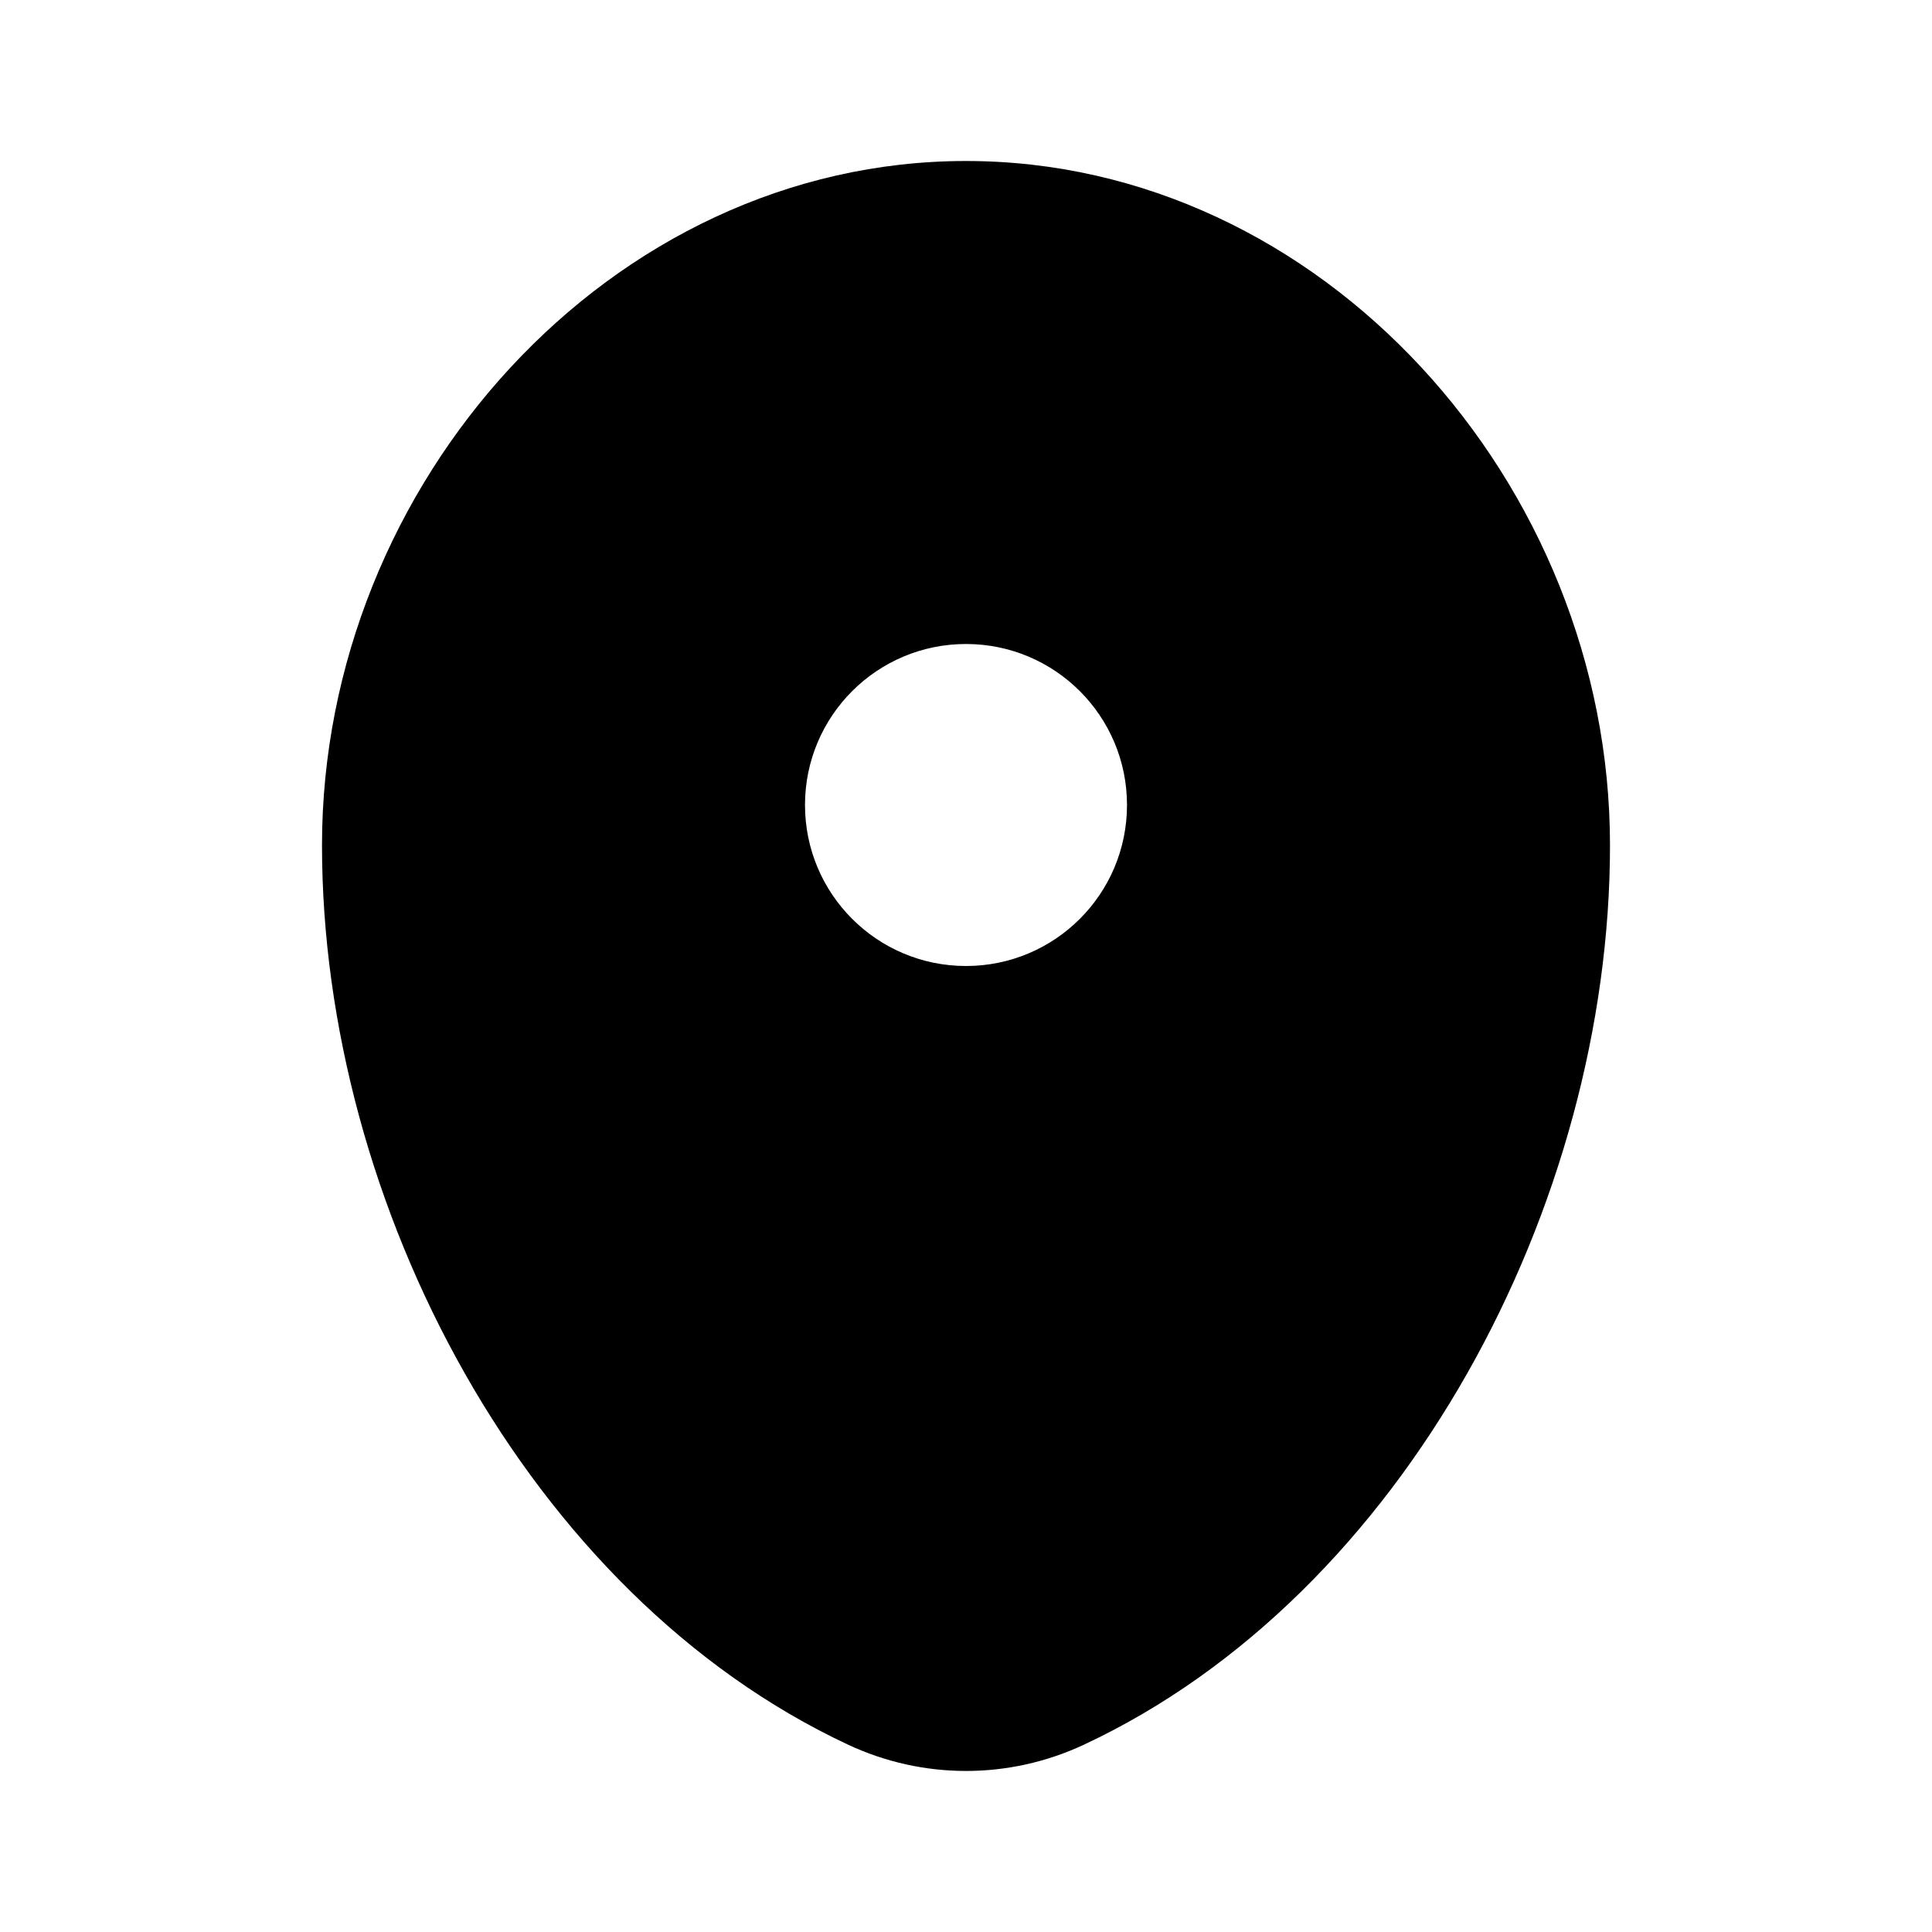
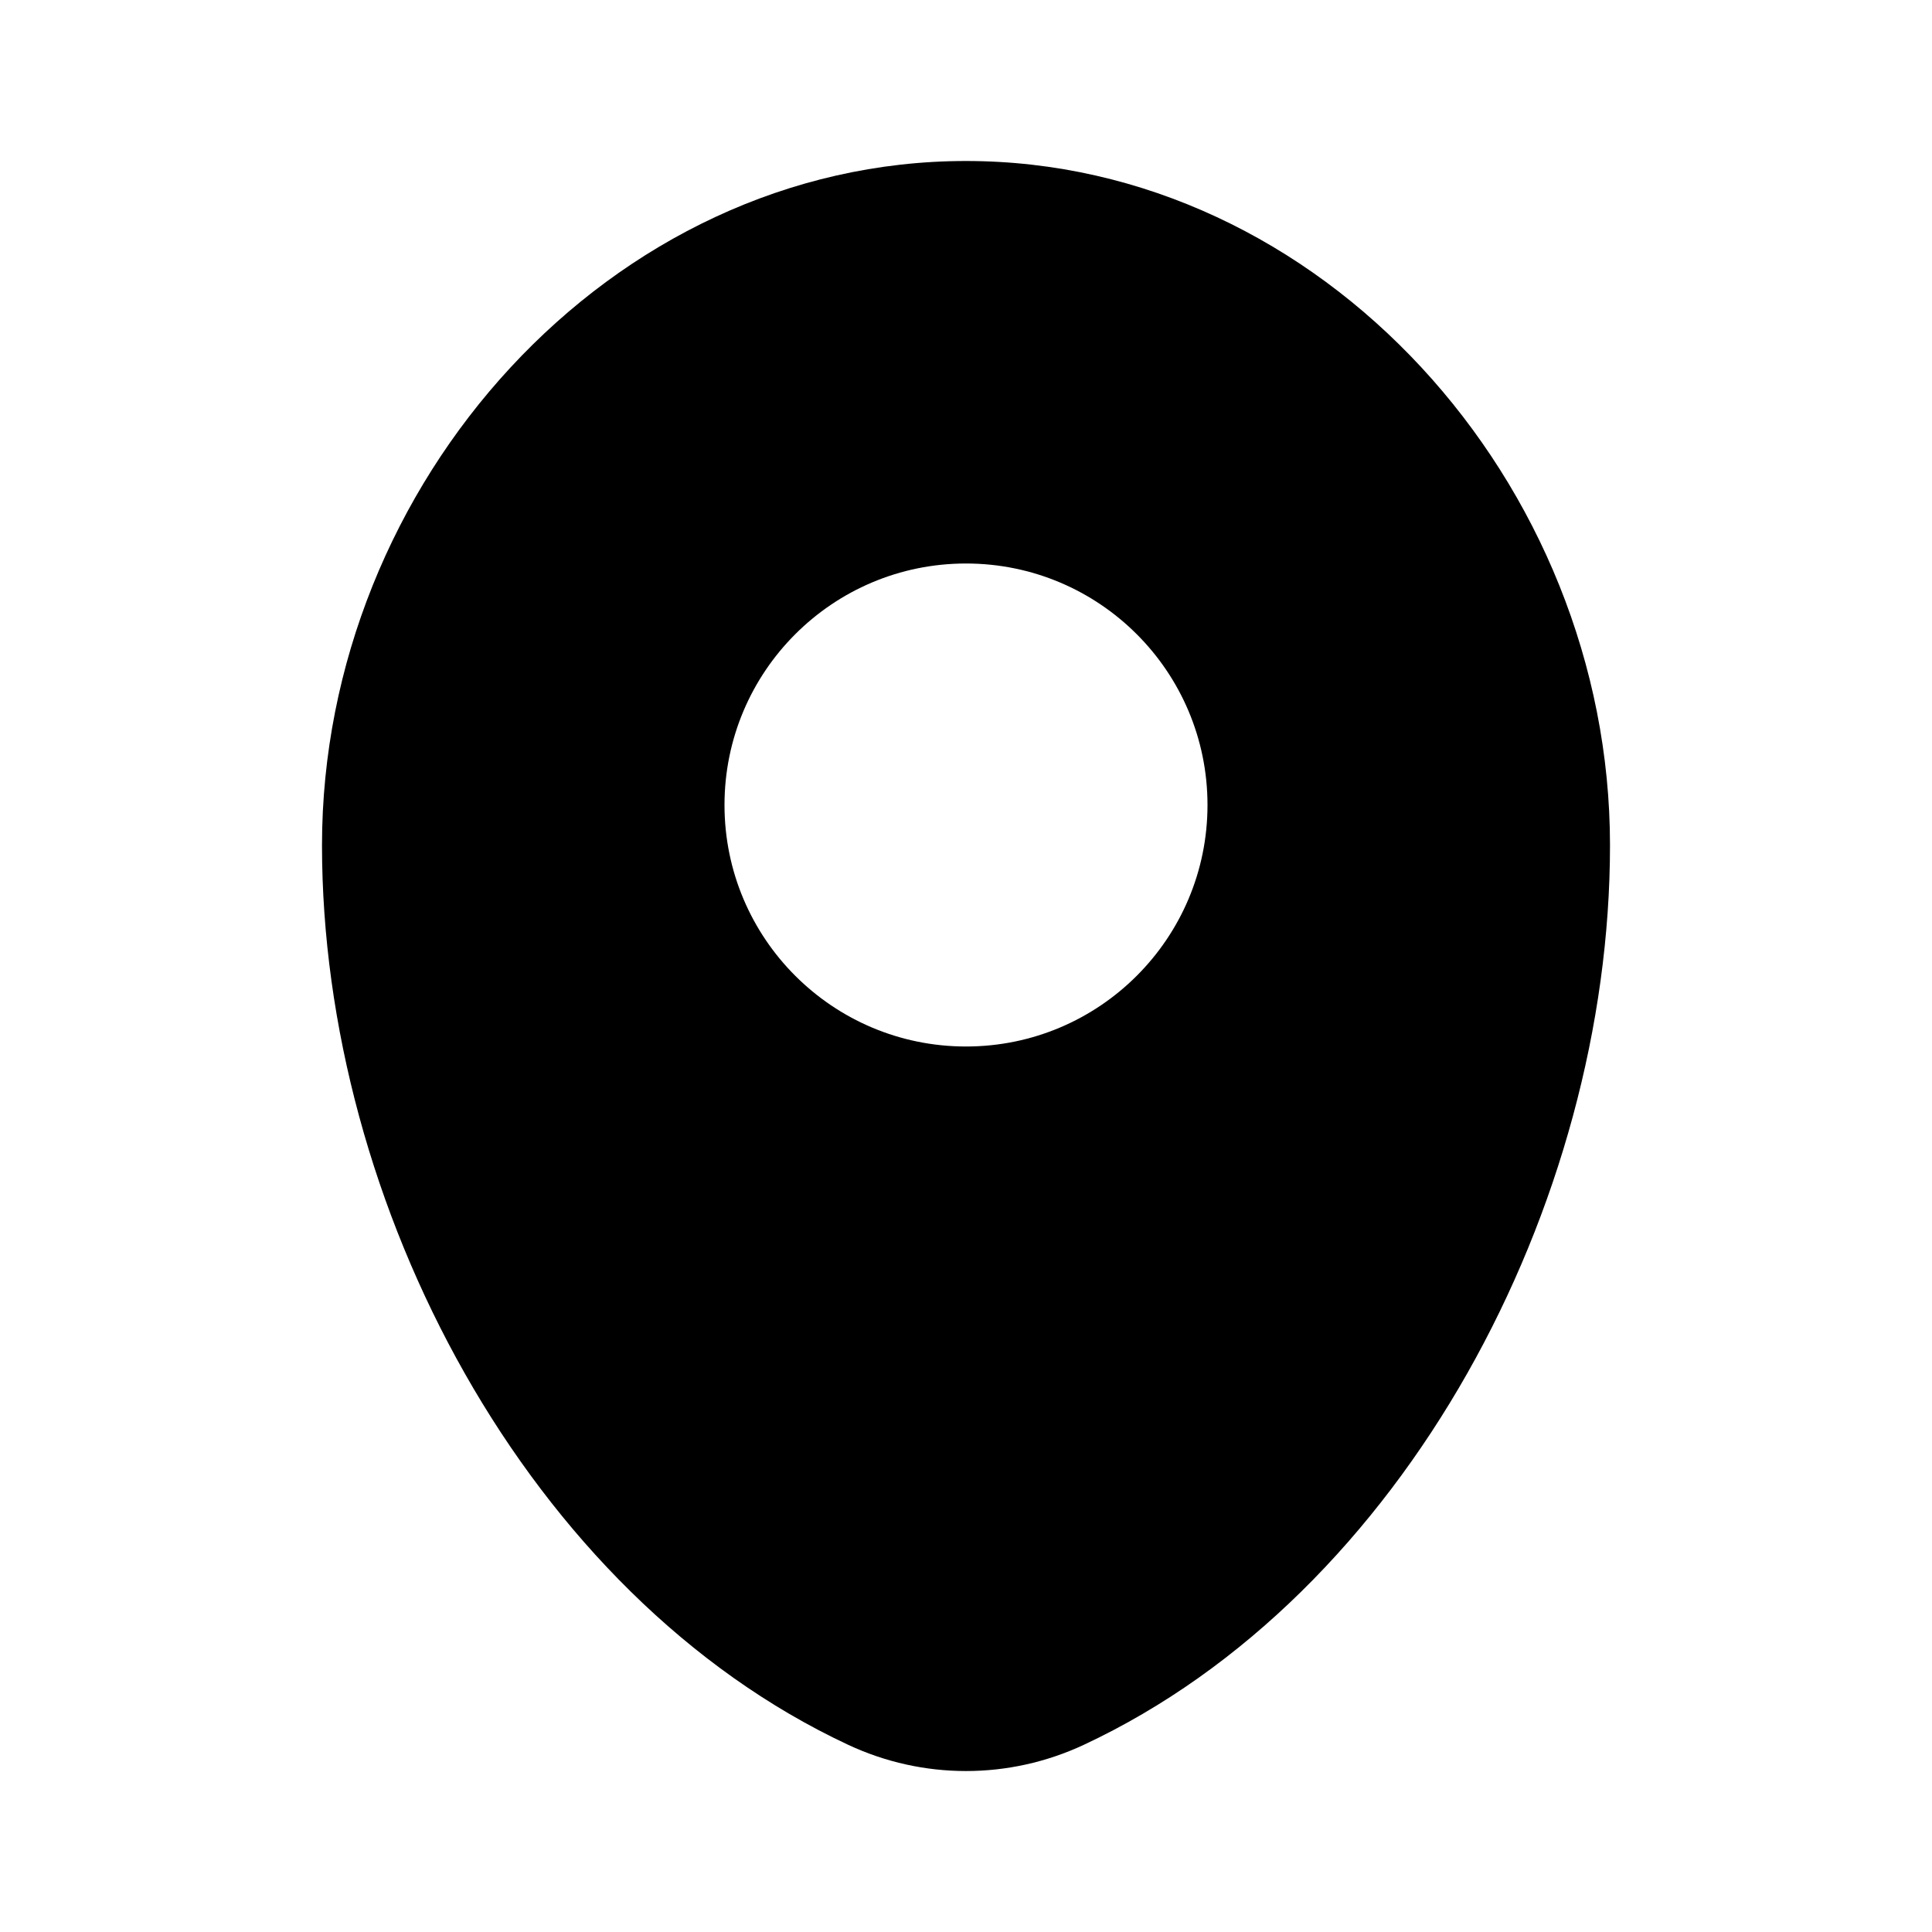
<svg xmlns="http://www.w3.org/2000/svg" width="24" height="24" viewBox="0 0 24 24" fill="none">
-   <path d="M12 2C7.582 2 4 6.003 4 10.5C4 14.962 6.553 19.812 10.537 21.674C11.466 22.108 12.534 22.108 13.463 21.674C17.447 19.812 20 14.962 20 10.5C20 6.003 16.418 2 12 2ZM12 12C13.105 12 14 11.105 14 10C14 8.895 13.105 8 12 8C10.895 8 10 8.895 10 10C10 11.105 10.895 12 12 12Z" fill-rule="evenodd" clip-rule="evenodd" fill="black" />
+   <path d="M12 2C16.418 2 20 6.003 20 10.5C20 14.962 17.447 19.813 13.463 21.675C12.534 22.109 11.466 22.109 10.537 21.675C6.553 19.813 4 14.962 4 10.5C4 6.003 7.582 2 12 2ZM12 7C10.343 7 9 8.343 9 10C9 11.657 10.343 13 12 13C13.657 13 15 11.657 15 10C15 8.343 13.657 7 12 7Z" fill-rule="evenodd" clip-rule="evenodd" fill="black" />
</svg>
